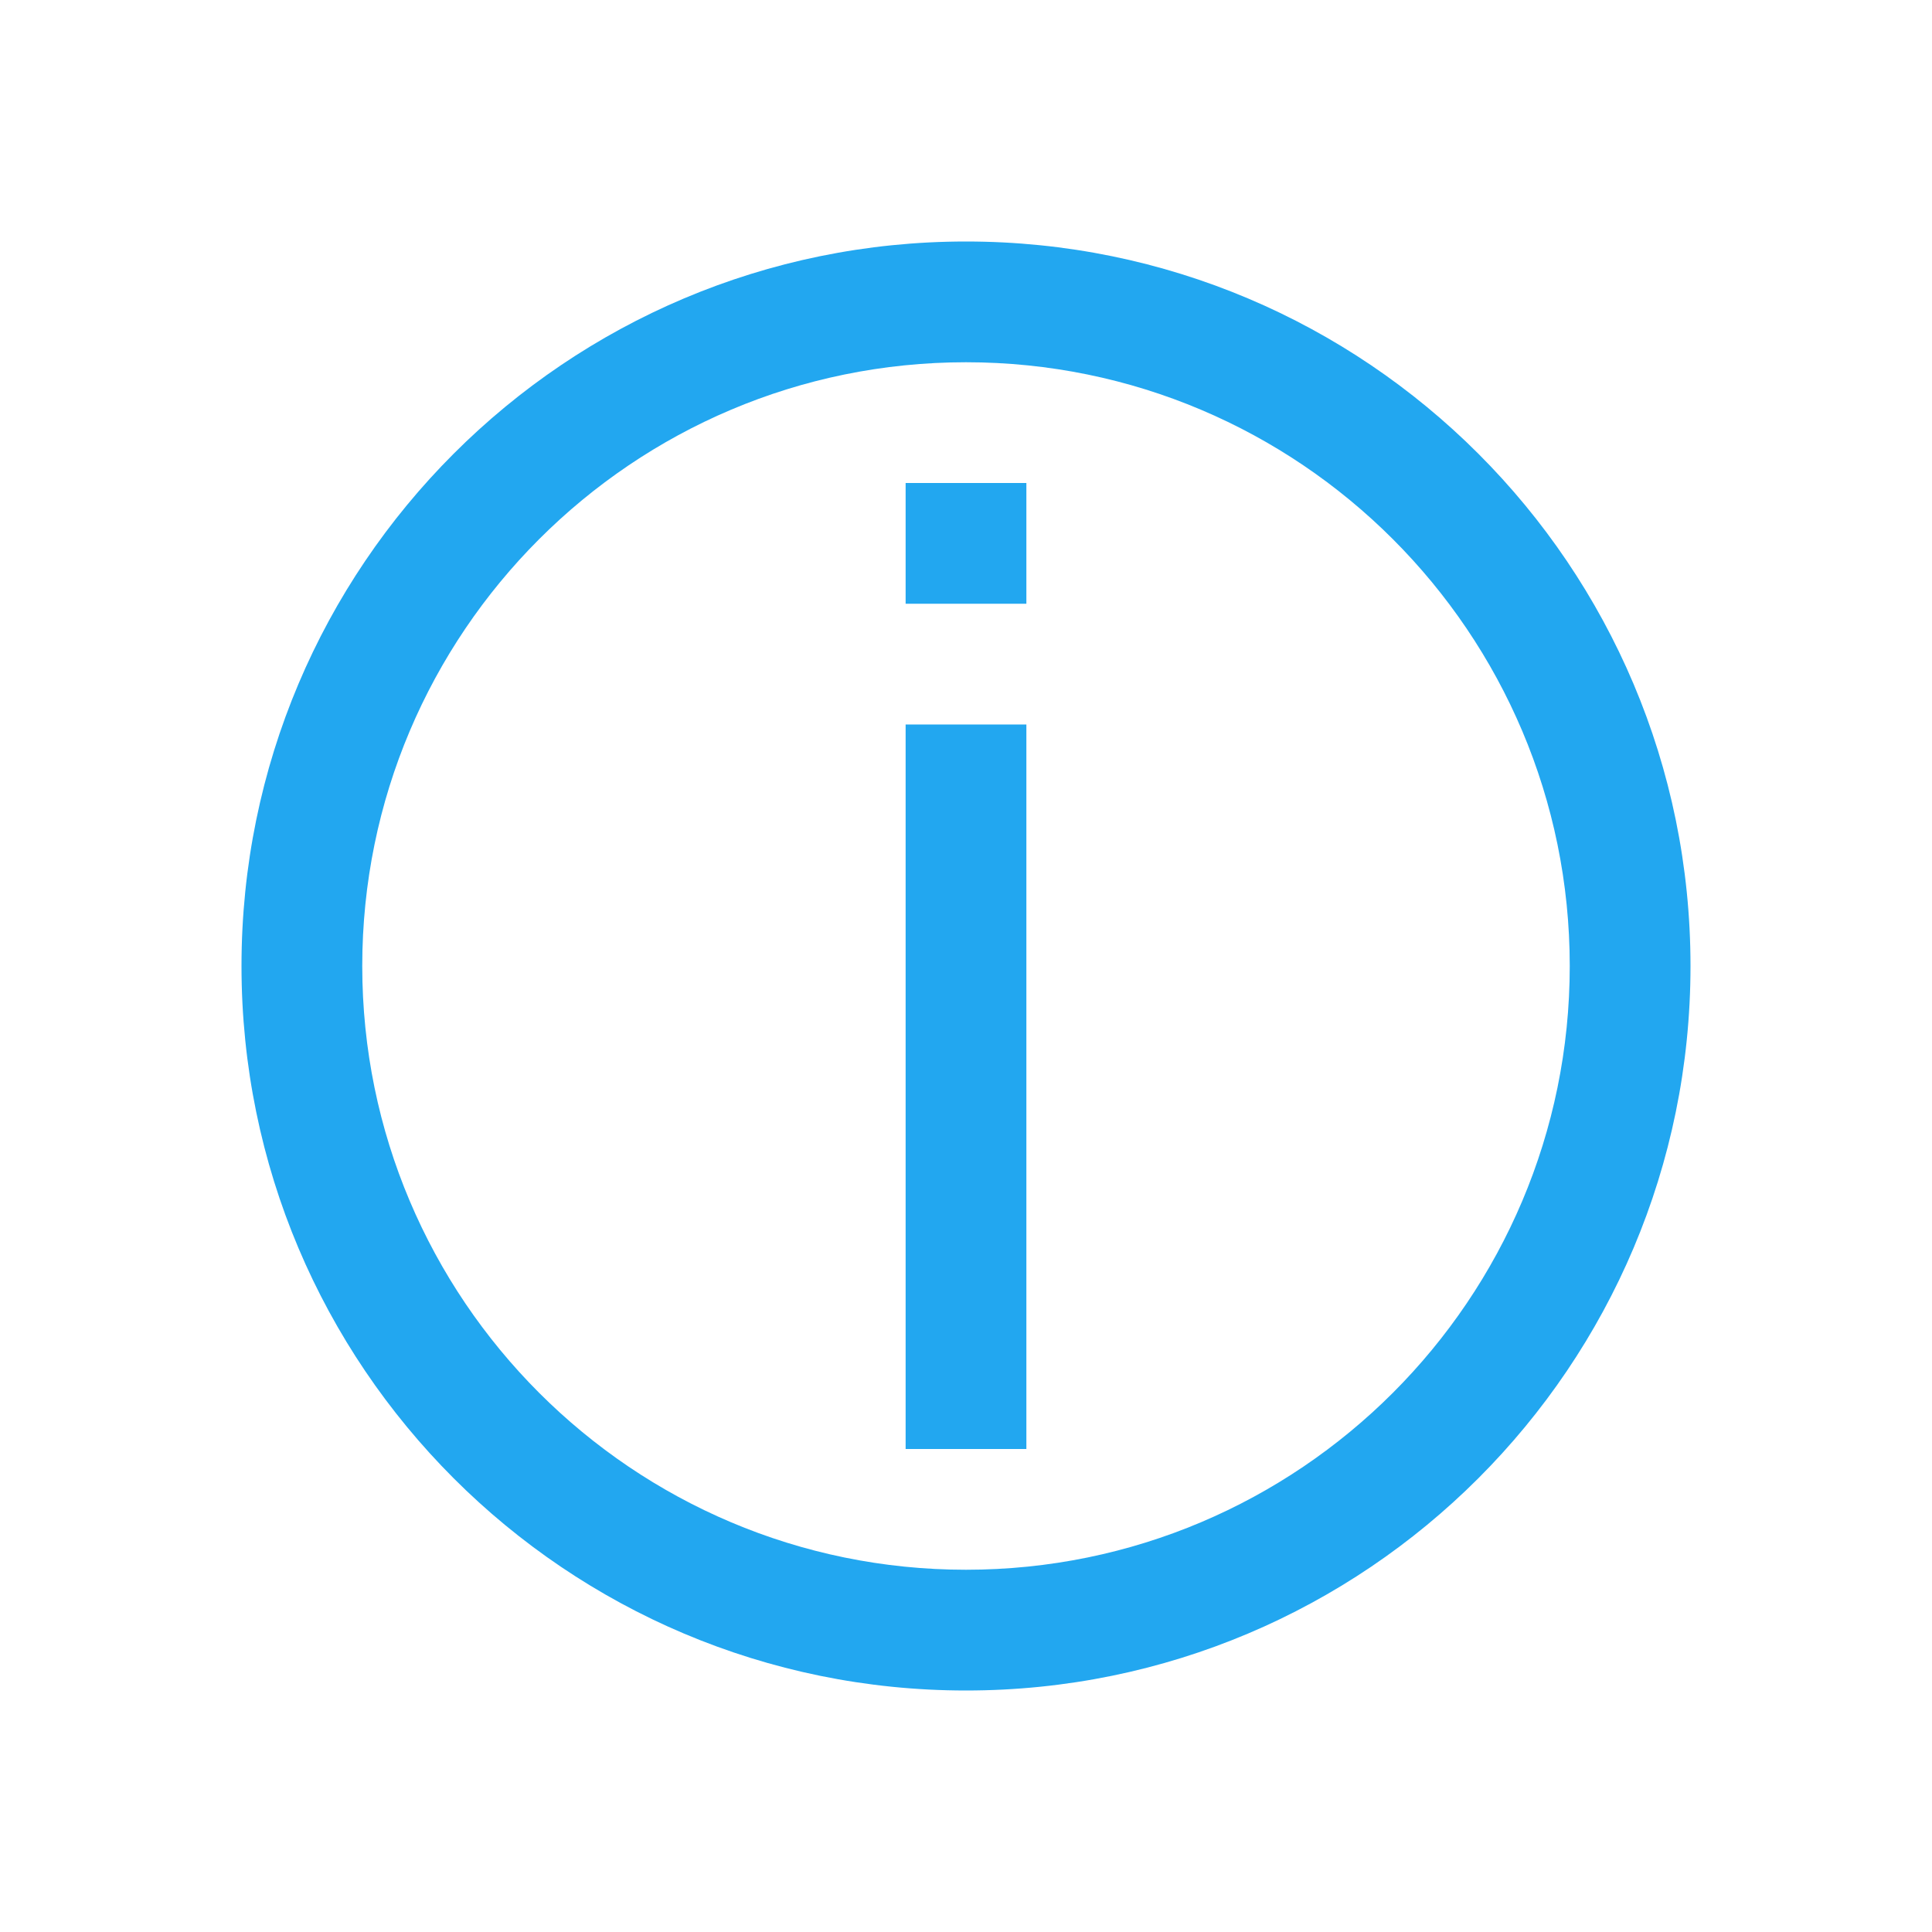
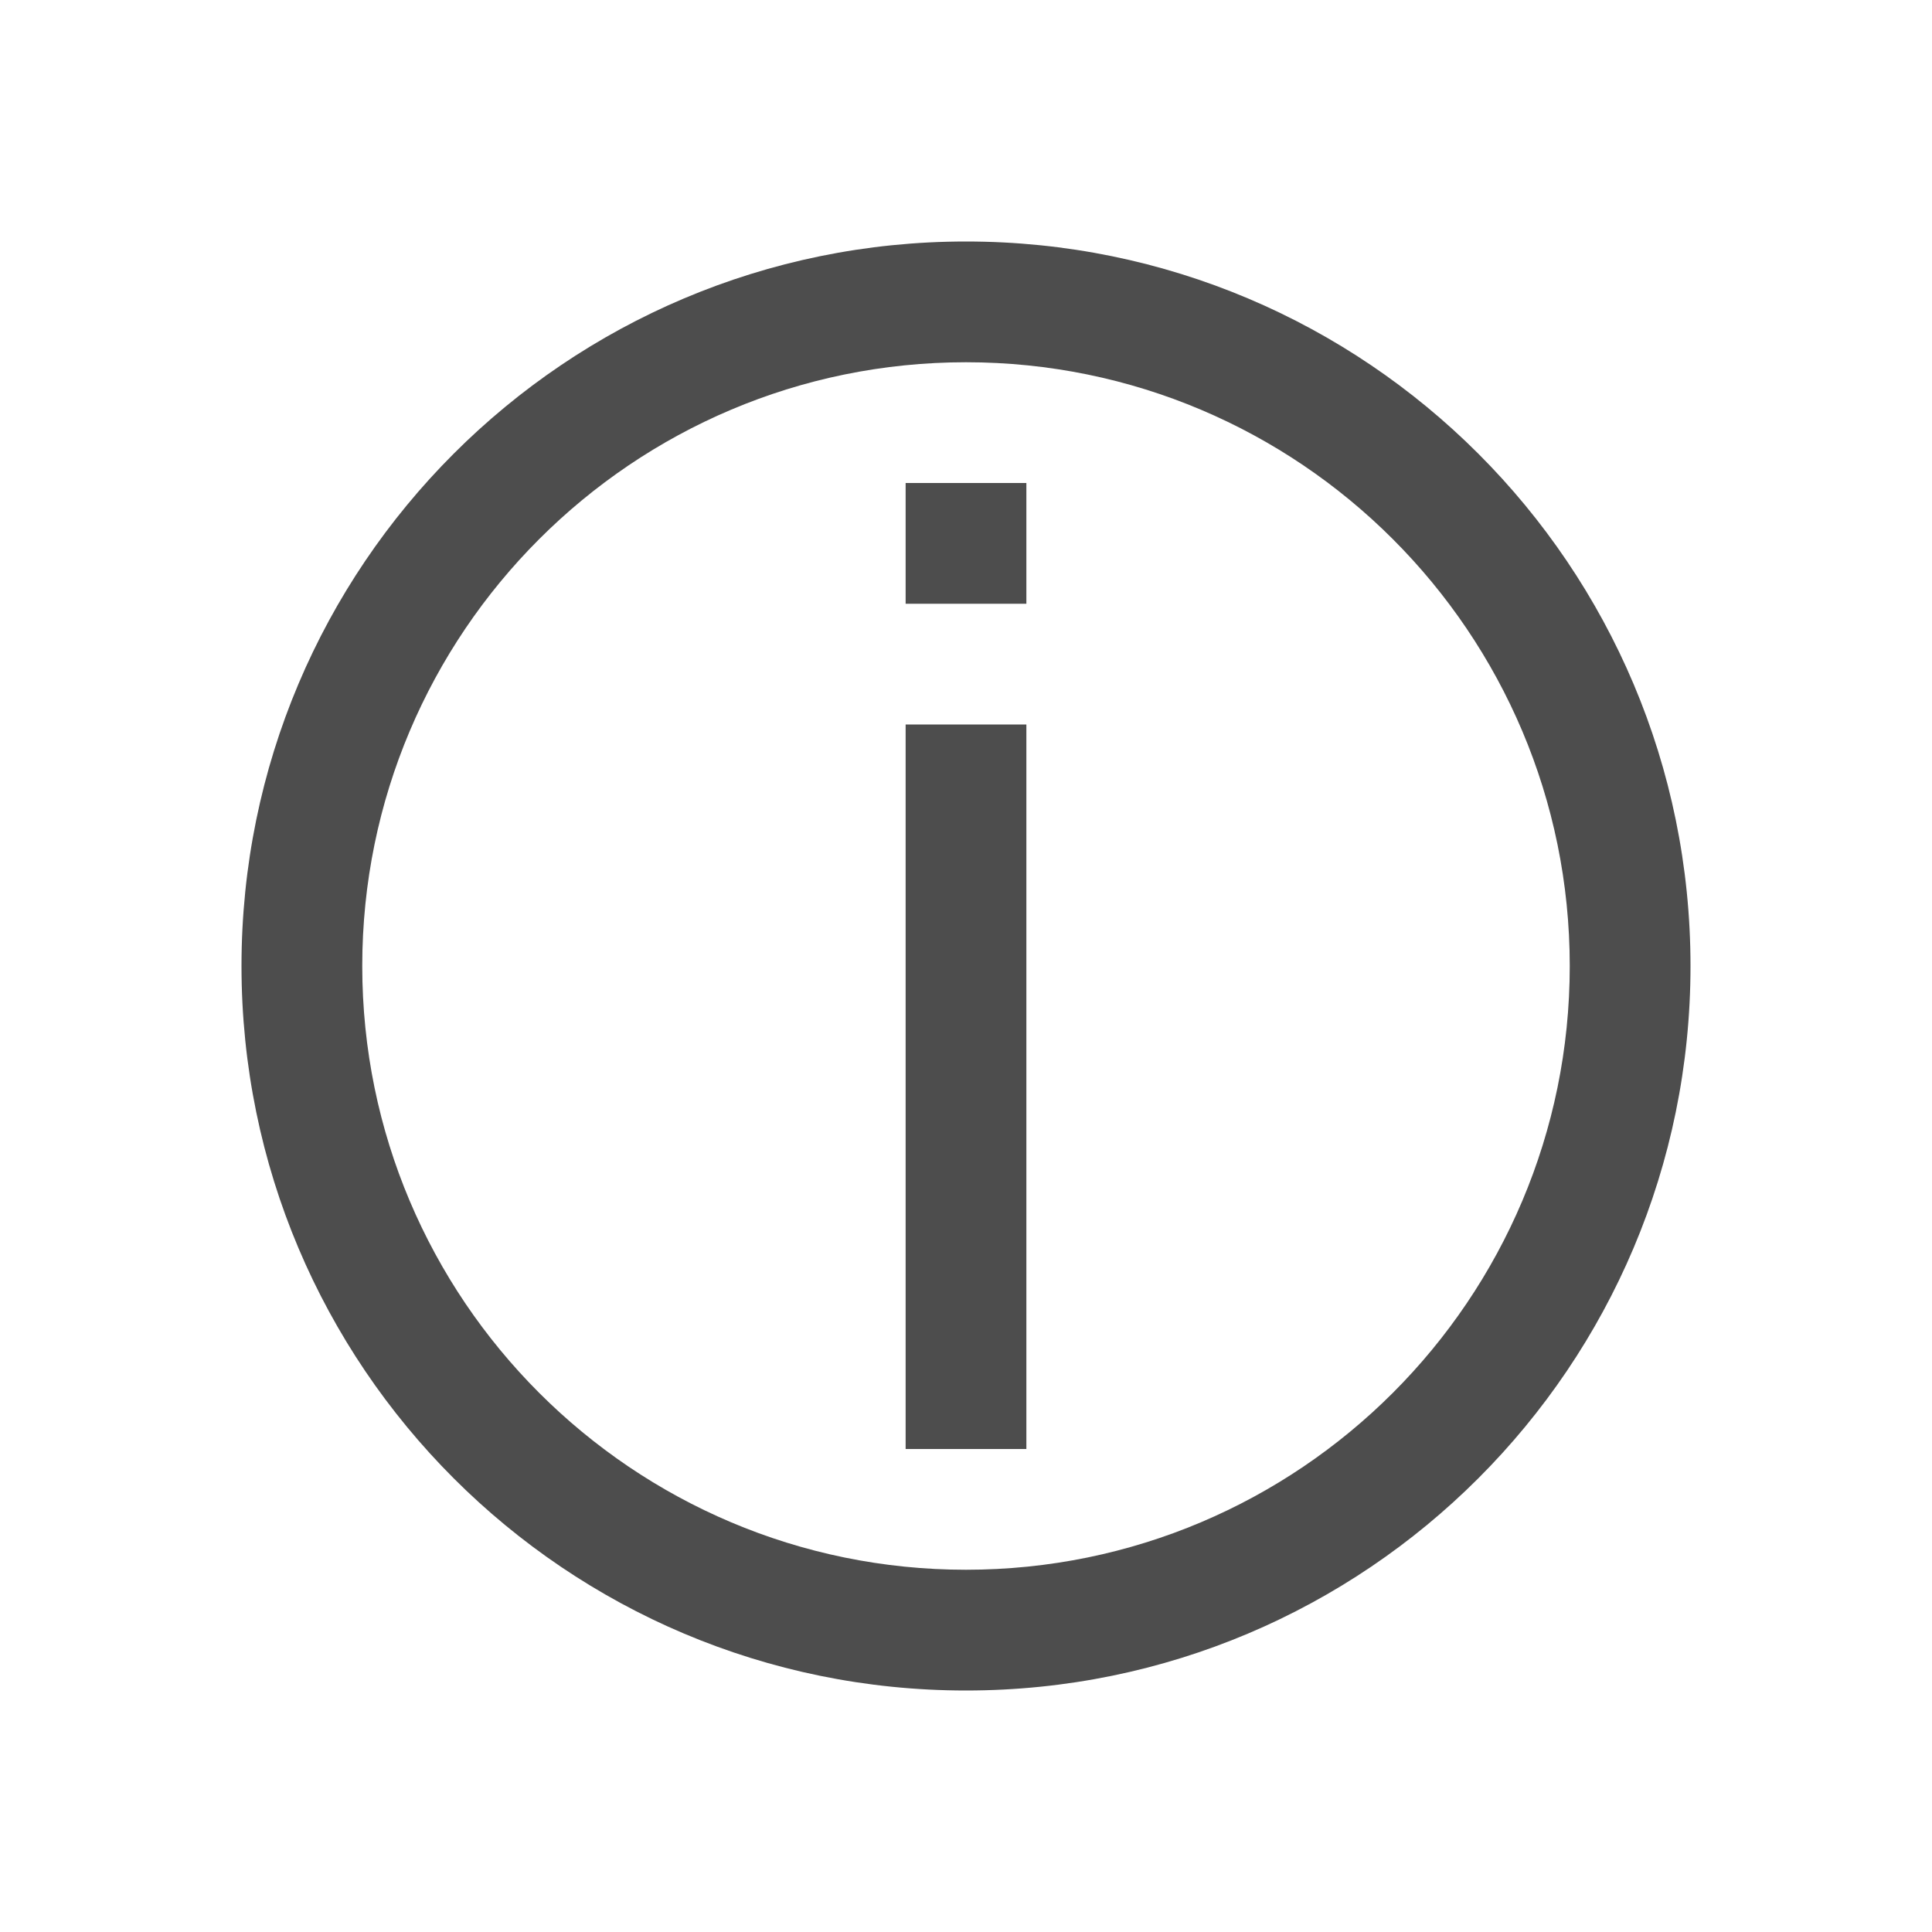
<svg xmlns="http://www.w3.org/2000/svg" width="16" height="16" viewBox="0 0 16 16">
-   <g fill="#22a7f0">
+   <g fill="#4d4d4d">
    <path d="M8 2C4.686 2 2 4.686 2 8s2.686 6 6 6 6-2.686 6-6-2.686-6-6-6zm0 1c2.76 0 5 2.24 5 5s-2.24 5-5 5-5-2.24-5-5 2.24-5 5-5z" />
    <path d="M7.5 6h1v6h-1zM7.5 4h1v1h-1z" />
  </g>
</svg>
